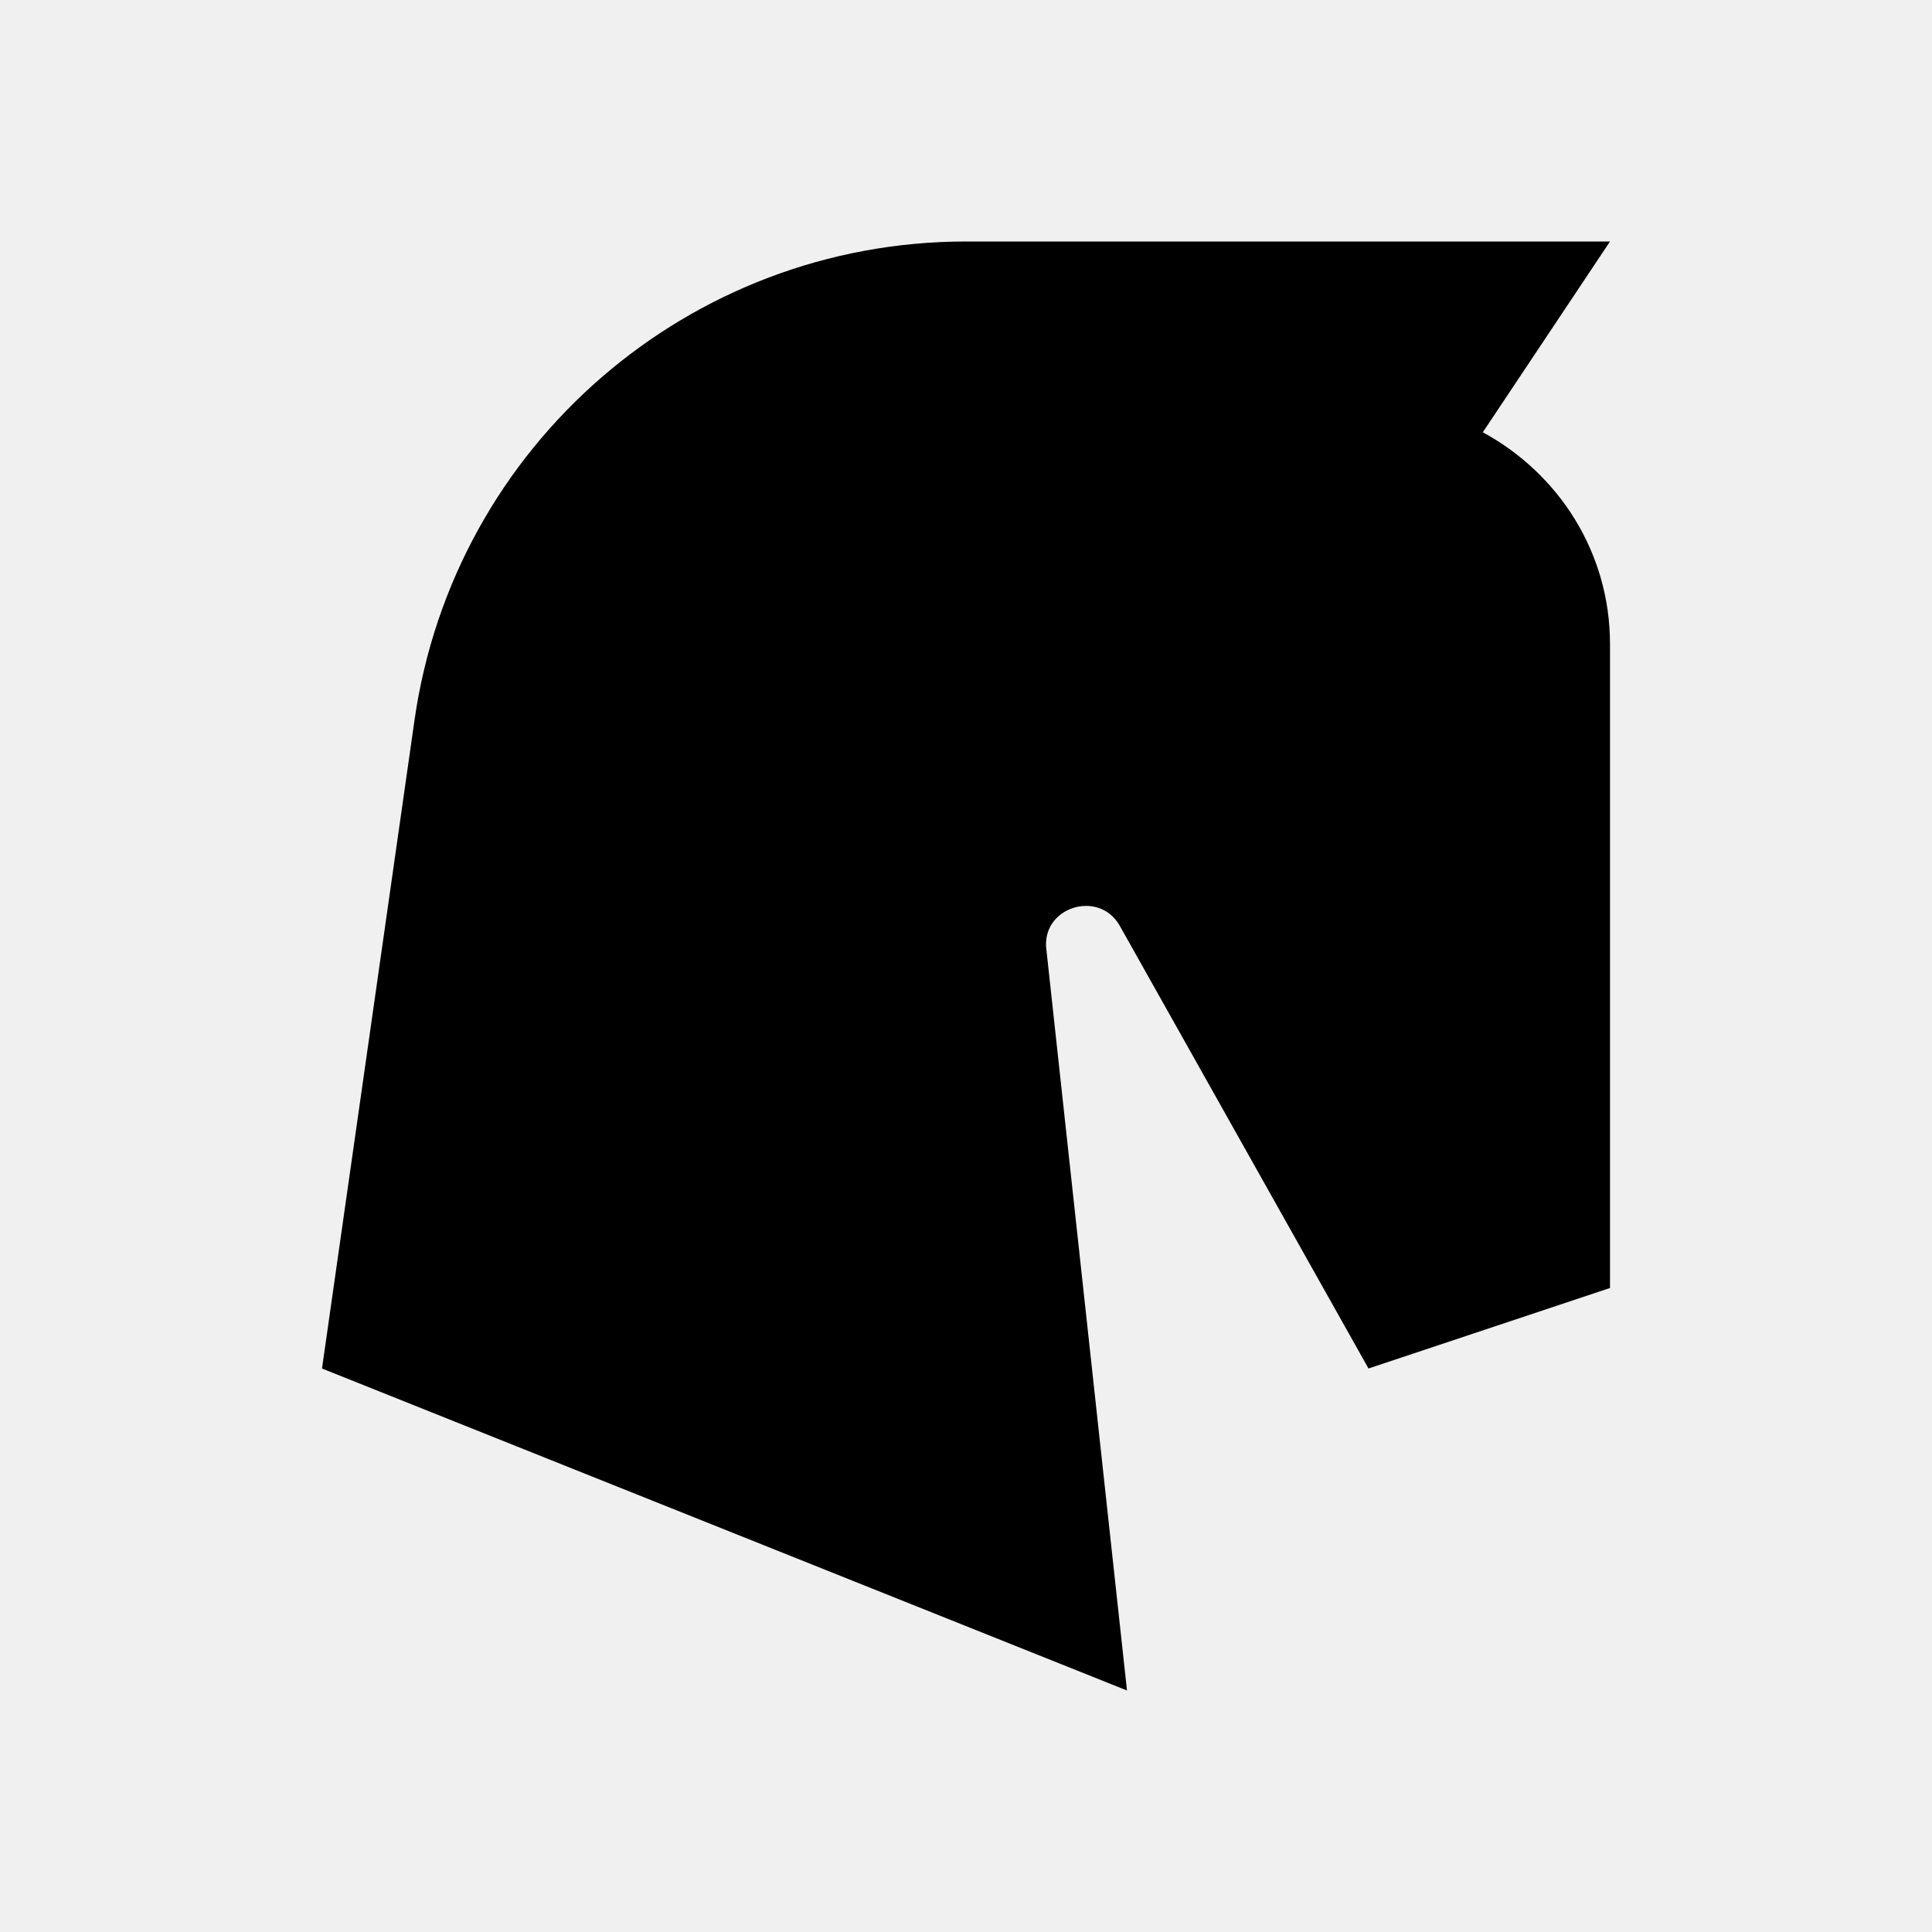
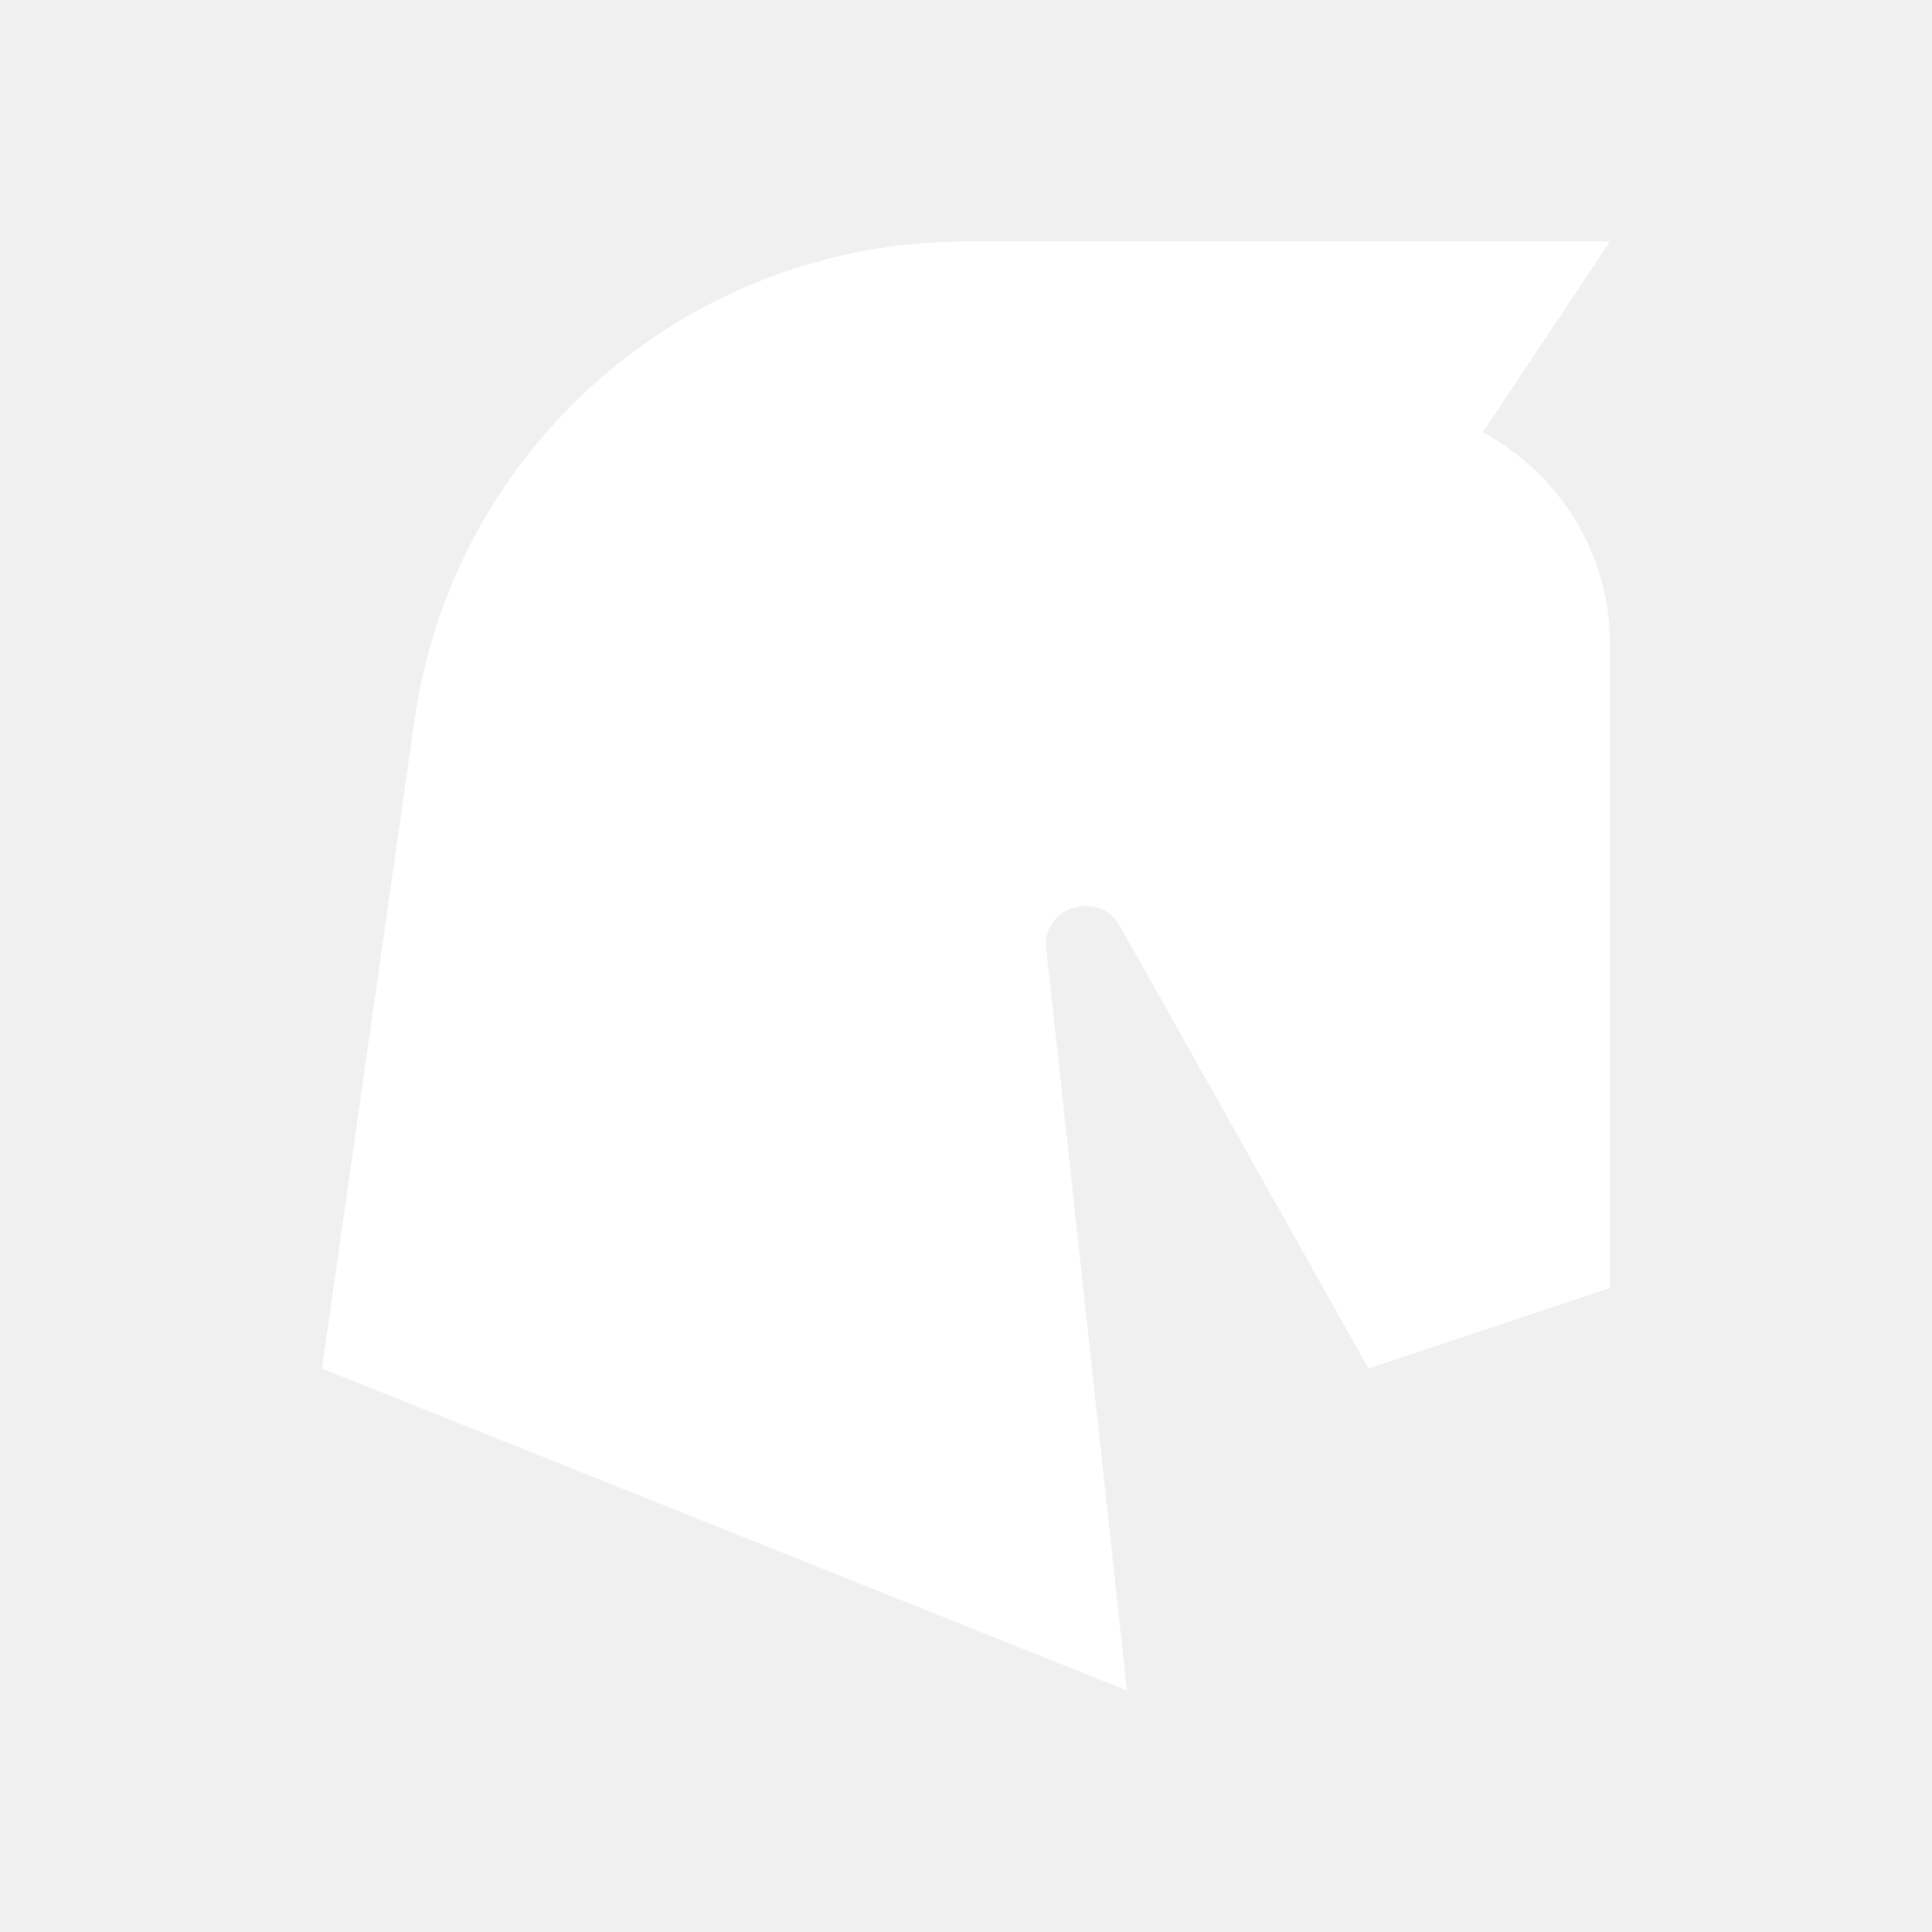
<svg xmlns="http://www.w3.org/2000/svg" viewBox="0 0 24 24">
-   <path d="M20 8V16L17 17L13.91 11.5C13.65 11.04 12.92 11.27 13 11.81L14 21L4 17L5.15 8.94C5.64 5.53 8.56 3 12 3H20L18.42 5.37C19.36 5.88 20 6.86 20 8Z" />
+   <path d="M20 8V16L17 17L13.91 11.5C13.65 11.04 12.92 11.27 13 11.81L14 21L4 17L5.15 8.94C5.64 5.53 8.56 3 12 3H20L18.42 5.37C19.36 5.88 20 6.86 20 8Z" fill="white" />
</svg>
